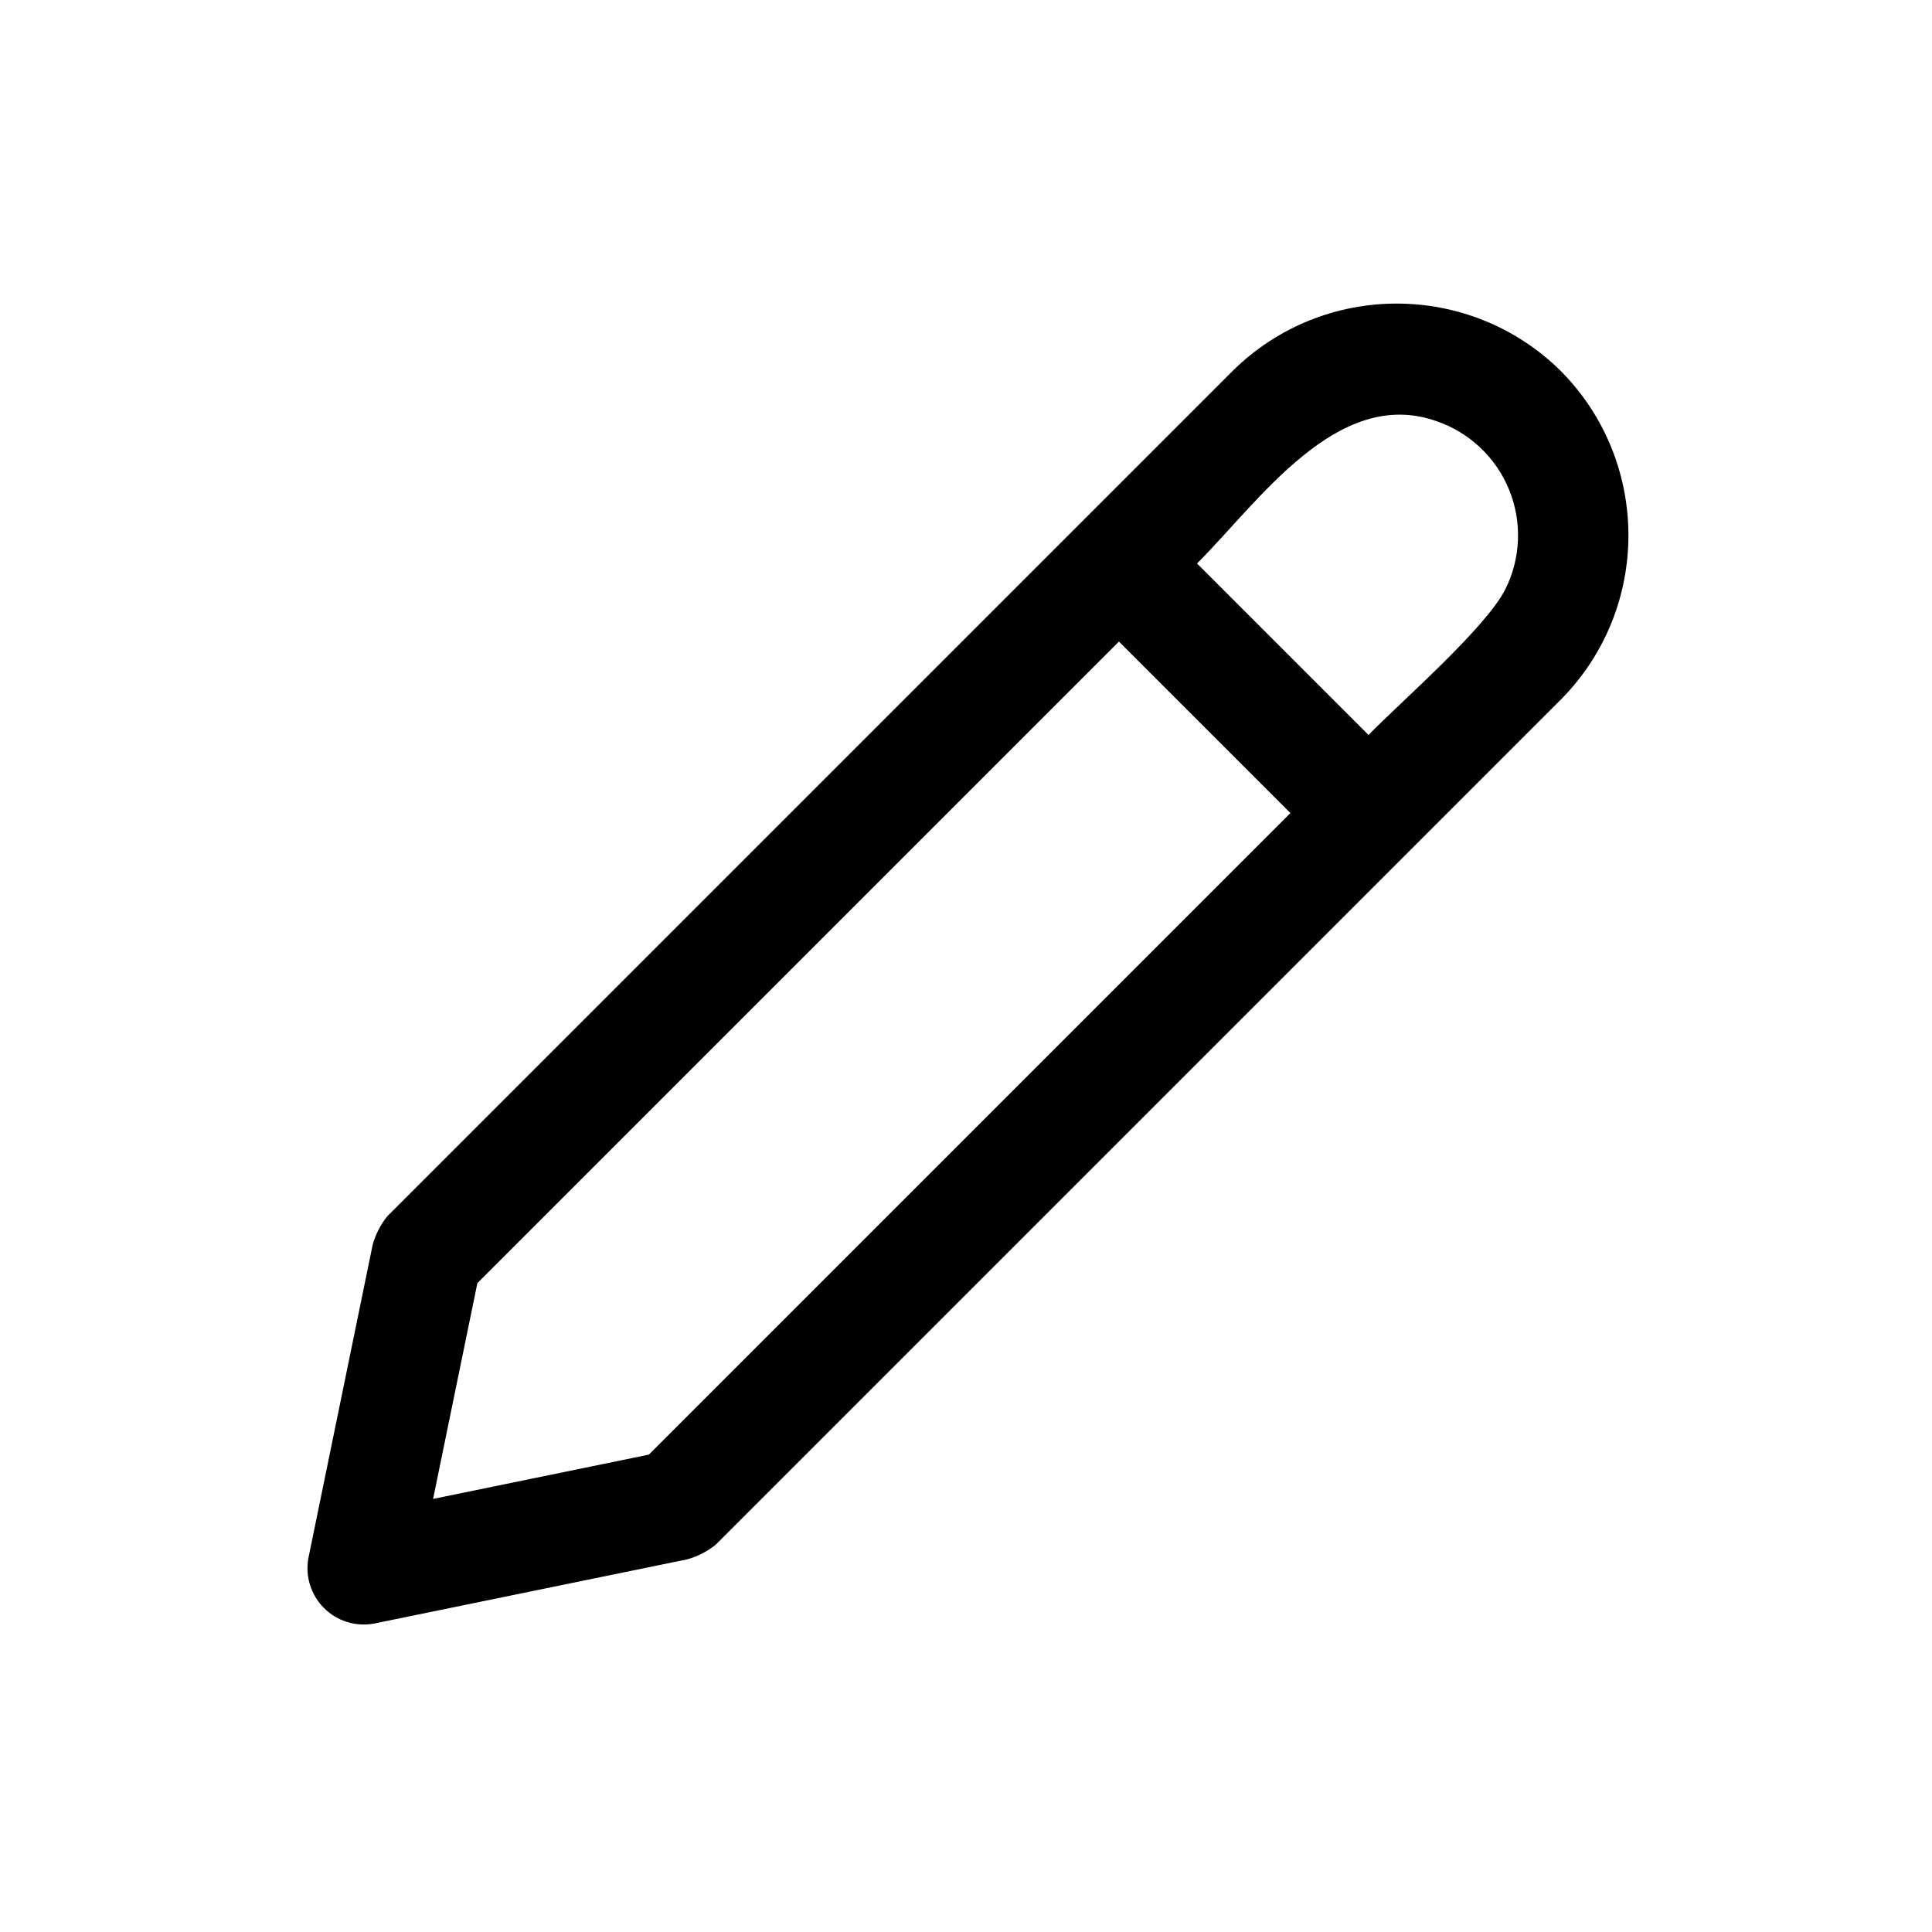
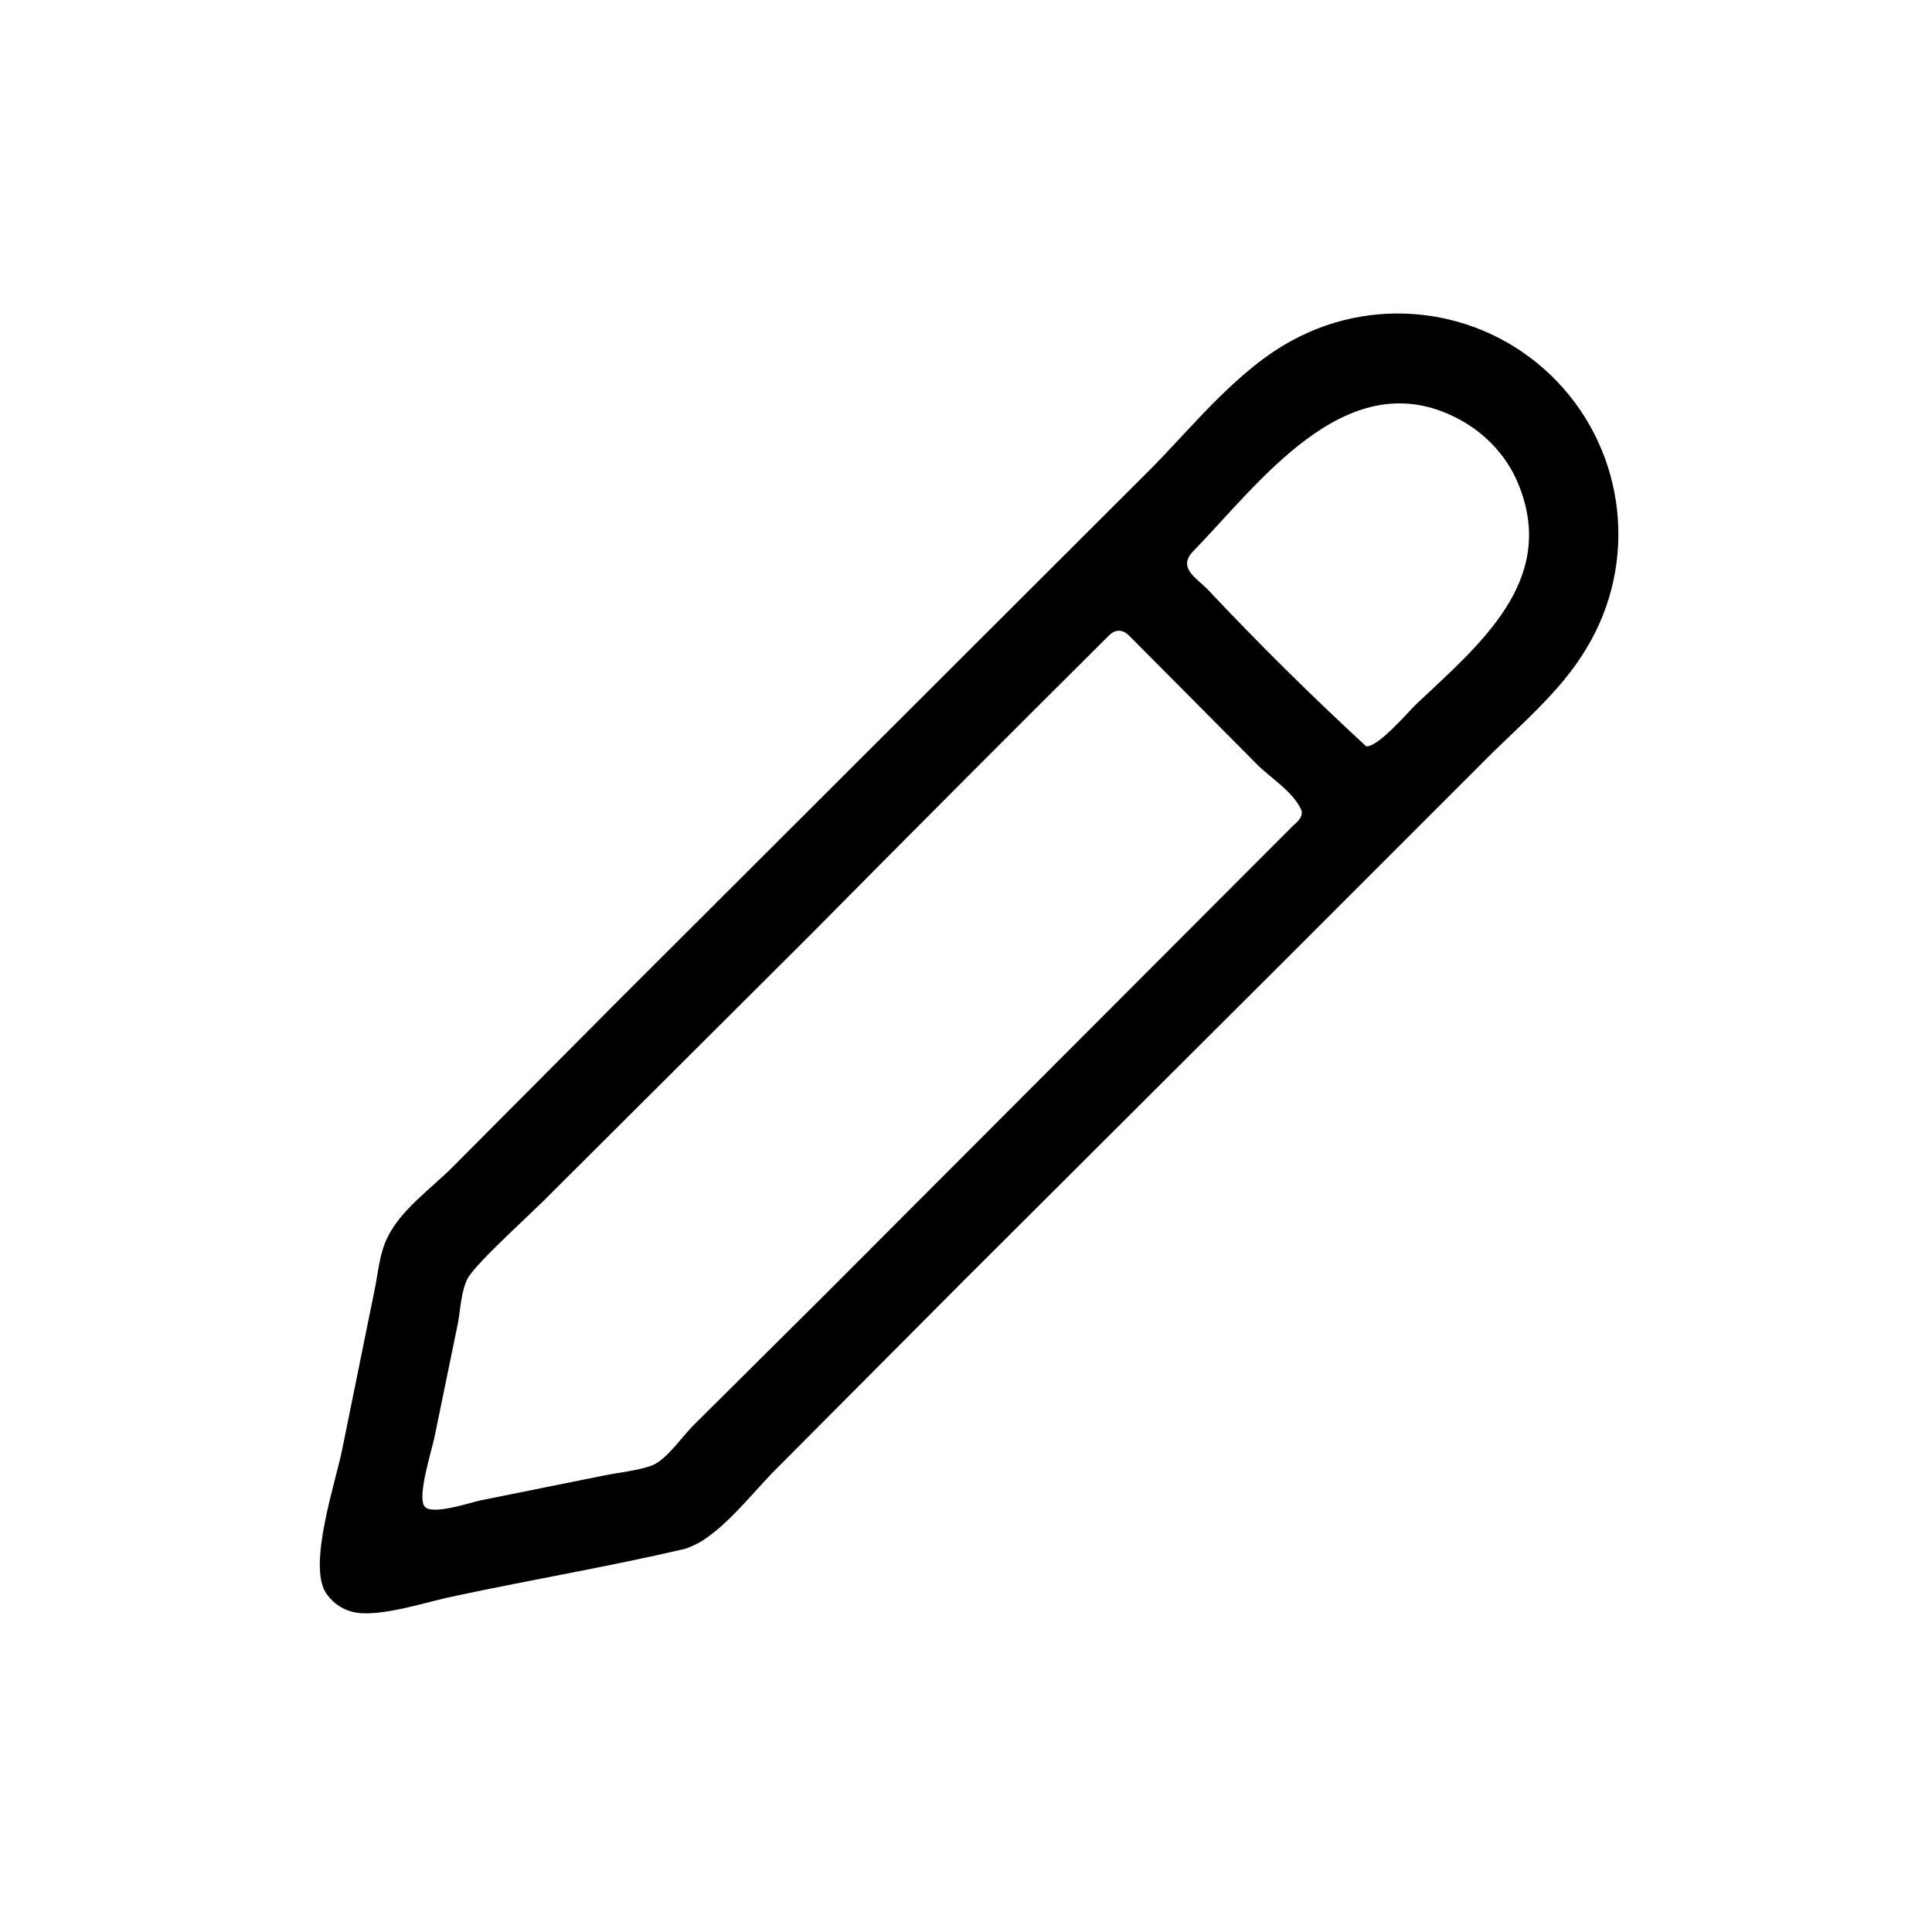
<svg xmlns="http://www.w3.org/2000/svg" fill="currentColor" viewBox="0 0 24 24">
-   <path fill-rule="evenodd" d="M15.31 4.61a2.9 2.9 0 0 1 4.08 0 2.9 2.9 0 0 1 0 4.08l-10.5 10.5a1 1 0 0 1-.35.18l-3.9.8a.7.7 0 0 1-.81-.81l.8-3.9a1 1 0 0 1 .18-.35ZM14.87 7 17 9.13c.41-.42 1.45-1.32 1.7-1.81a1.5 1.5 0 0 0-.86-2.09c-1.23-.43-2.2 1-2.97 1.77m-.97.97-7.97 7.97-.55 2.68 2.68-.55 7.97-7.97Z" />
+   <path fill-rule="evenodd" d="M14.28 5.84 7.71 12.4l-2.09 2.1c-.26.26-.64.53-.8.86-.11.21-.12.45-.17.68l-.4 1.97c-.08.4-.43 1.43-.2 1.78q.16.23.44.25c.34.02.84-.15 1.19-.22.94-.2 1.89-.36 2.83-.58q.12-.04.23-.11c.36-.24.65-.64.96-.94l2.26-2.27 3.94-3.93 2.49-2.49c.45-.46.99-.89 1.32-1.45a2.74 2.74 0 0 0-3.66-3.82c-.69.37-1.26 1.1-1.77 1.61m.54 1.01c.81-.83 1.88-2.33 3.23-1.68.36.17.66.47.81.84.5 1.21-.5 2.01-1.28 2.75-.1.1-.47.53-.61.51A39 39 0 0 1 15 7.32c-.15-.15-.37-.27-.18-.47m-.79 1.05 1.61 1.62c.17.16.42.32.52.53.04.08-.03.15-.09.2l-5.84 5.85-1.62 1.61c-.14.14-.32.41-.5.49-.18.07-.42.09-.61.13l-1.54.31c-.13.03-.58.18-.68.08-.11-.11.09-.72.12-.88l.29-1.41c.03-.17.04-.4.12-.55.11-.2.84-.85 1.04-1.06l3.21-3.2q1.85-1.87 3.71-3.72.13-.13.26 0" />
</svg>
